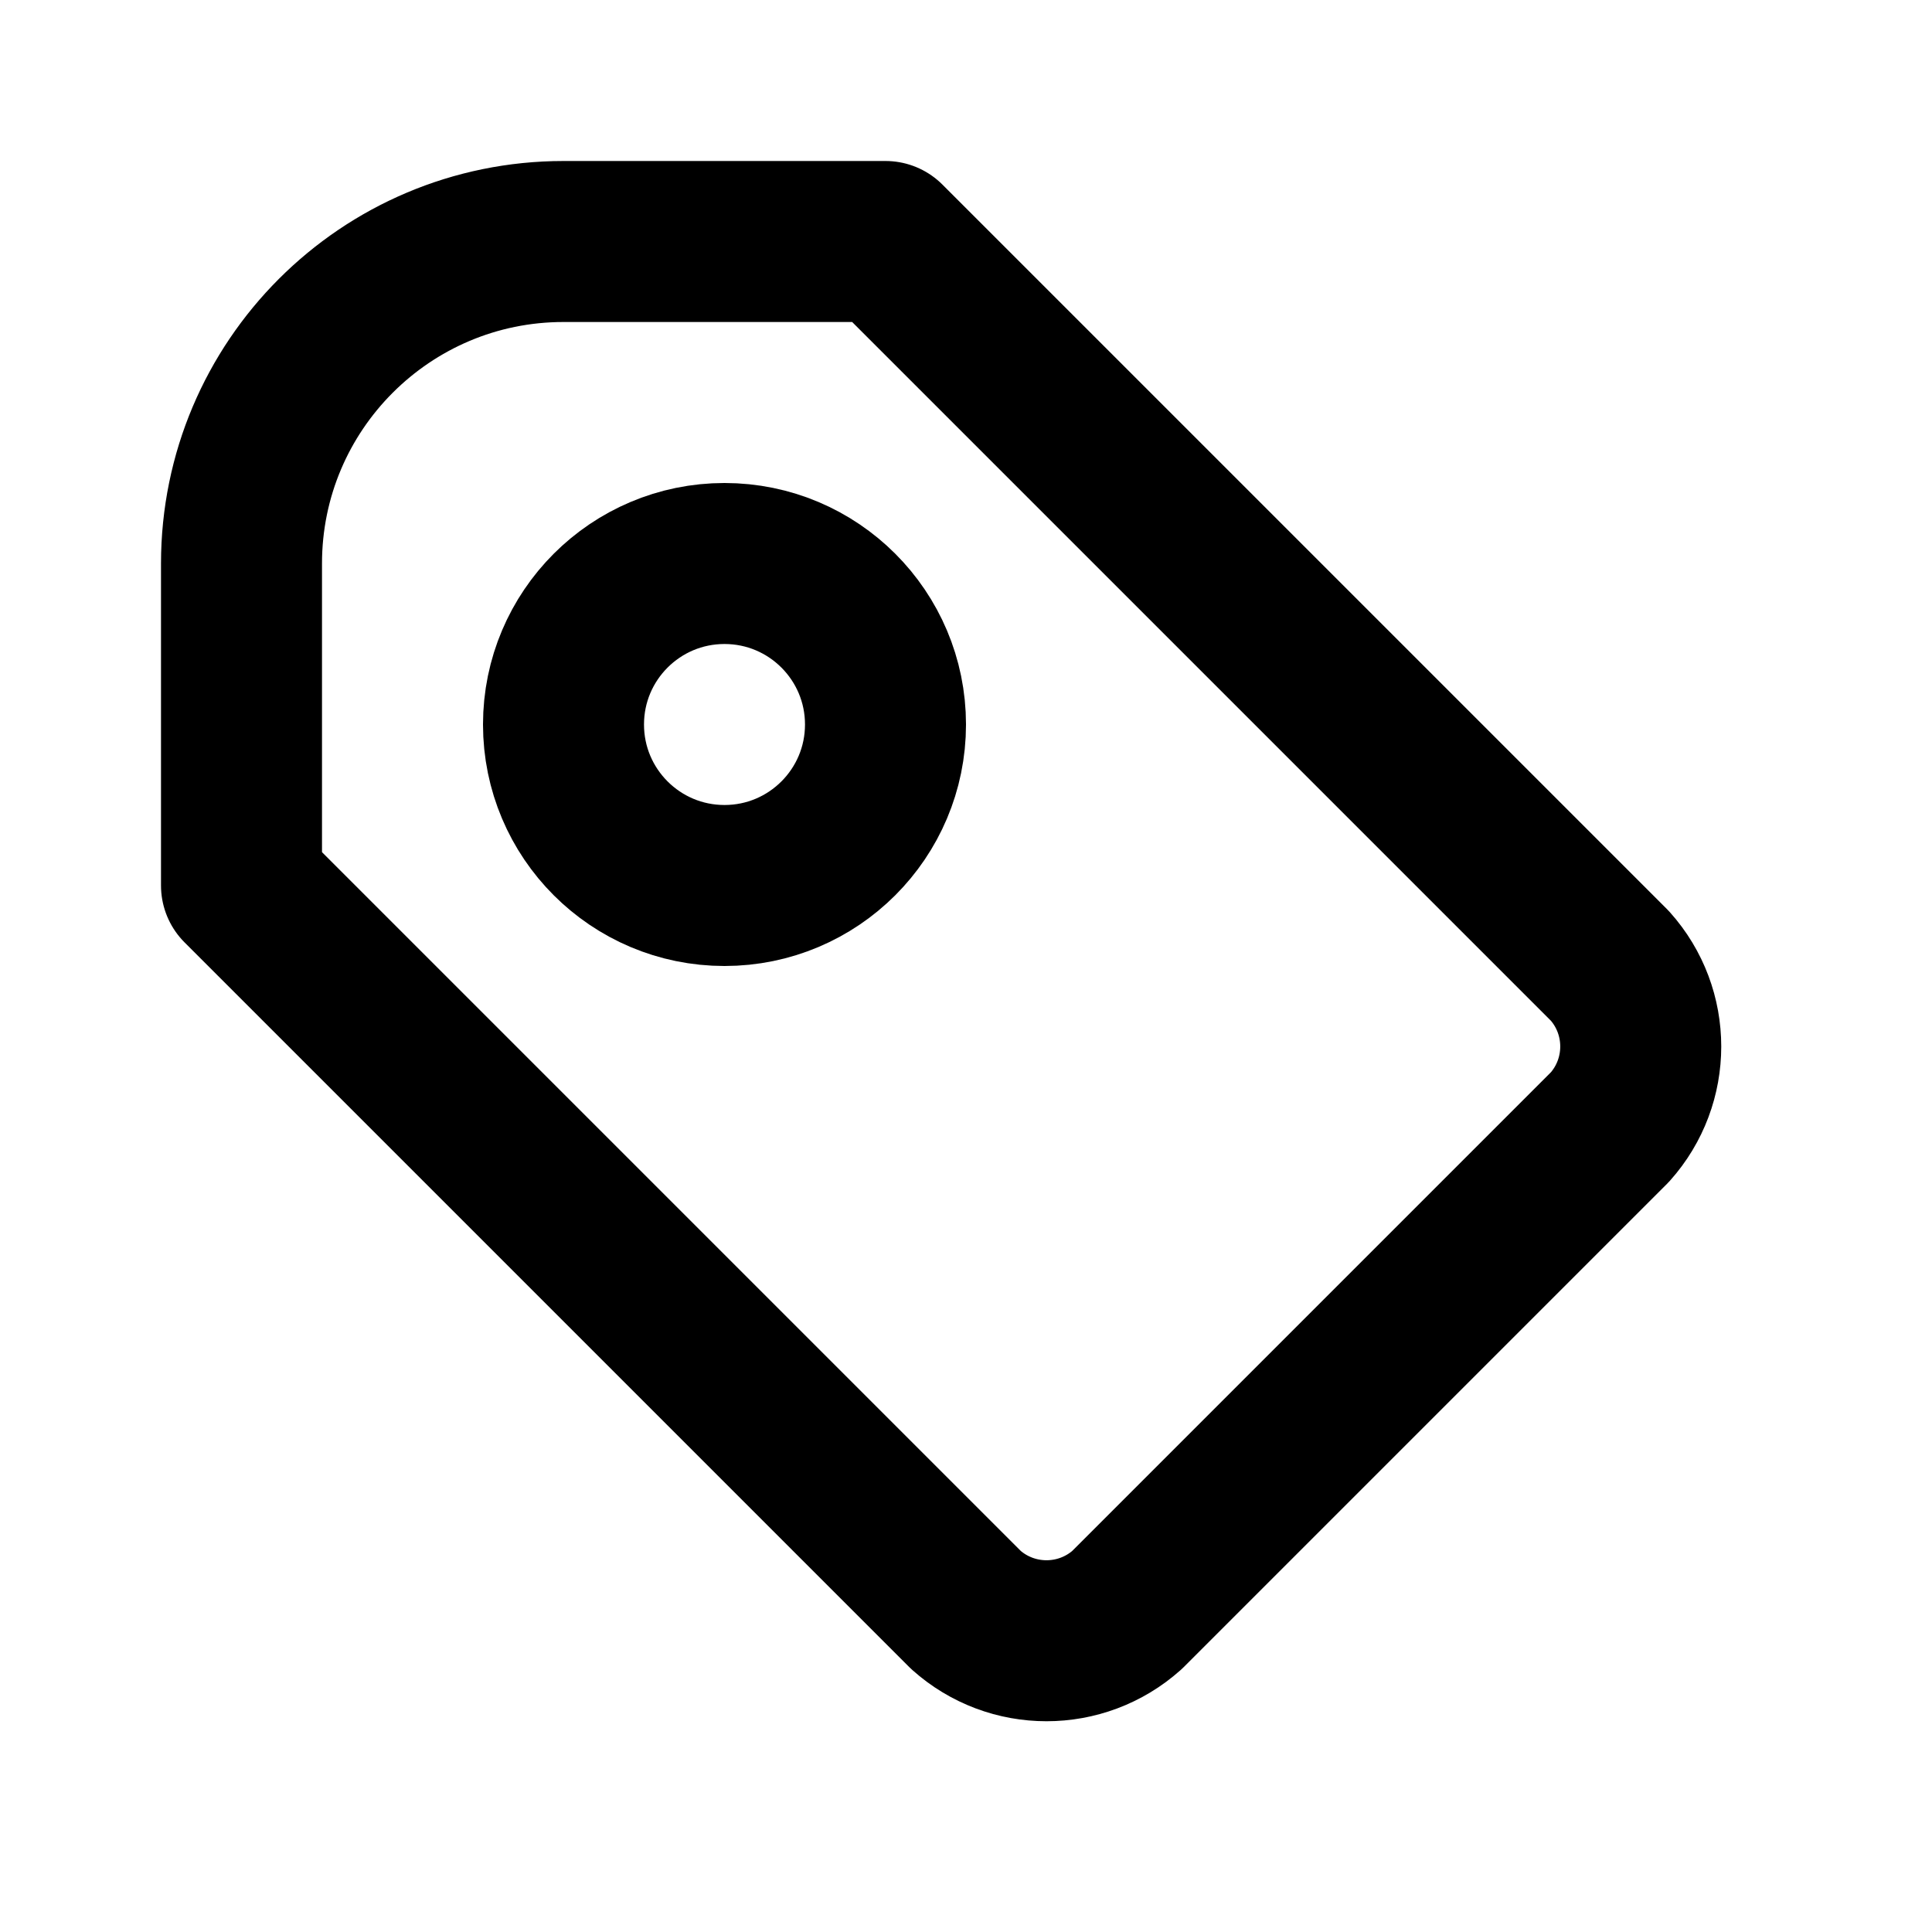
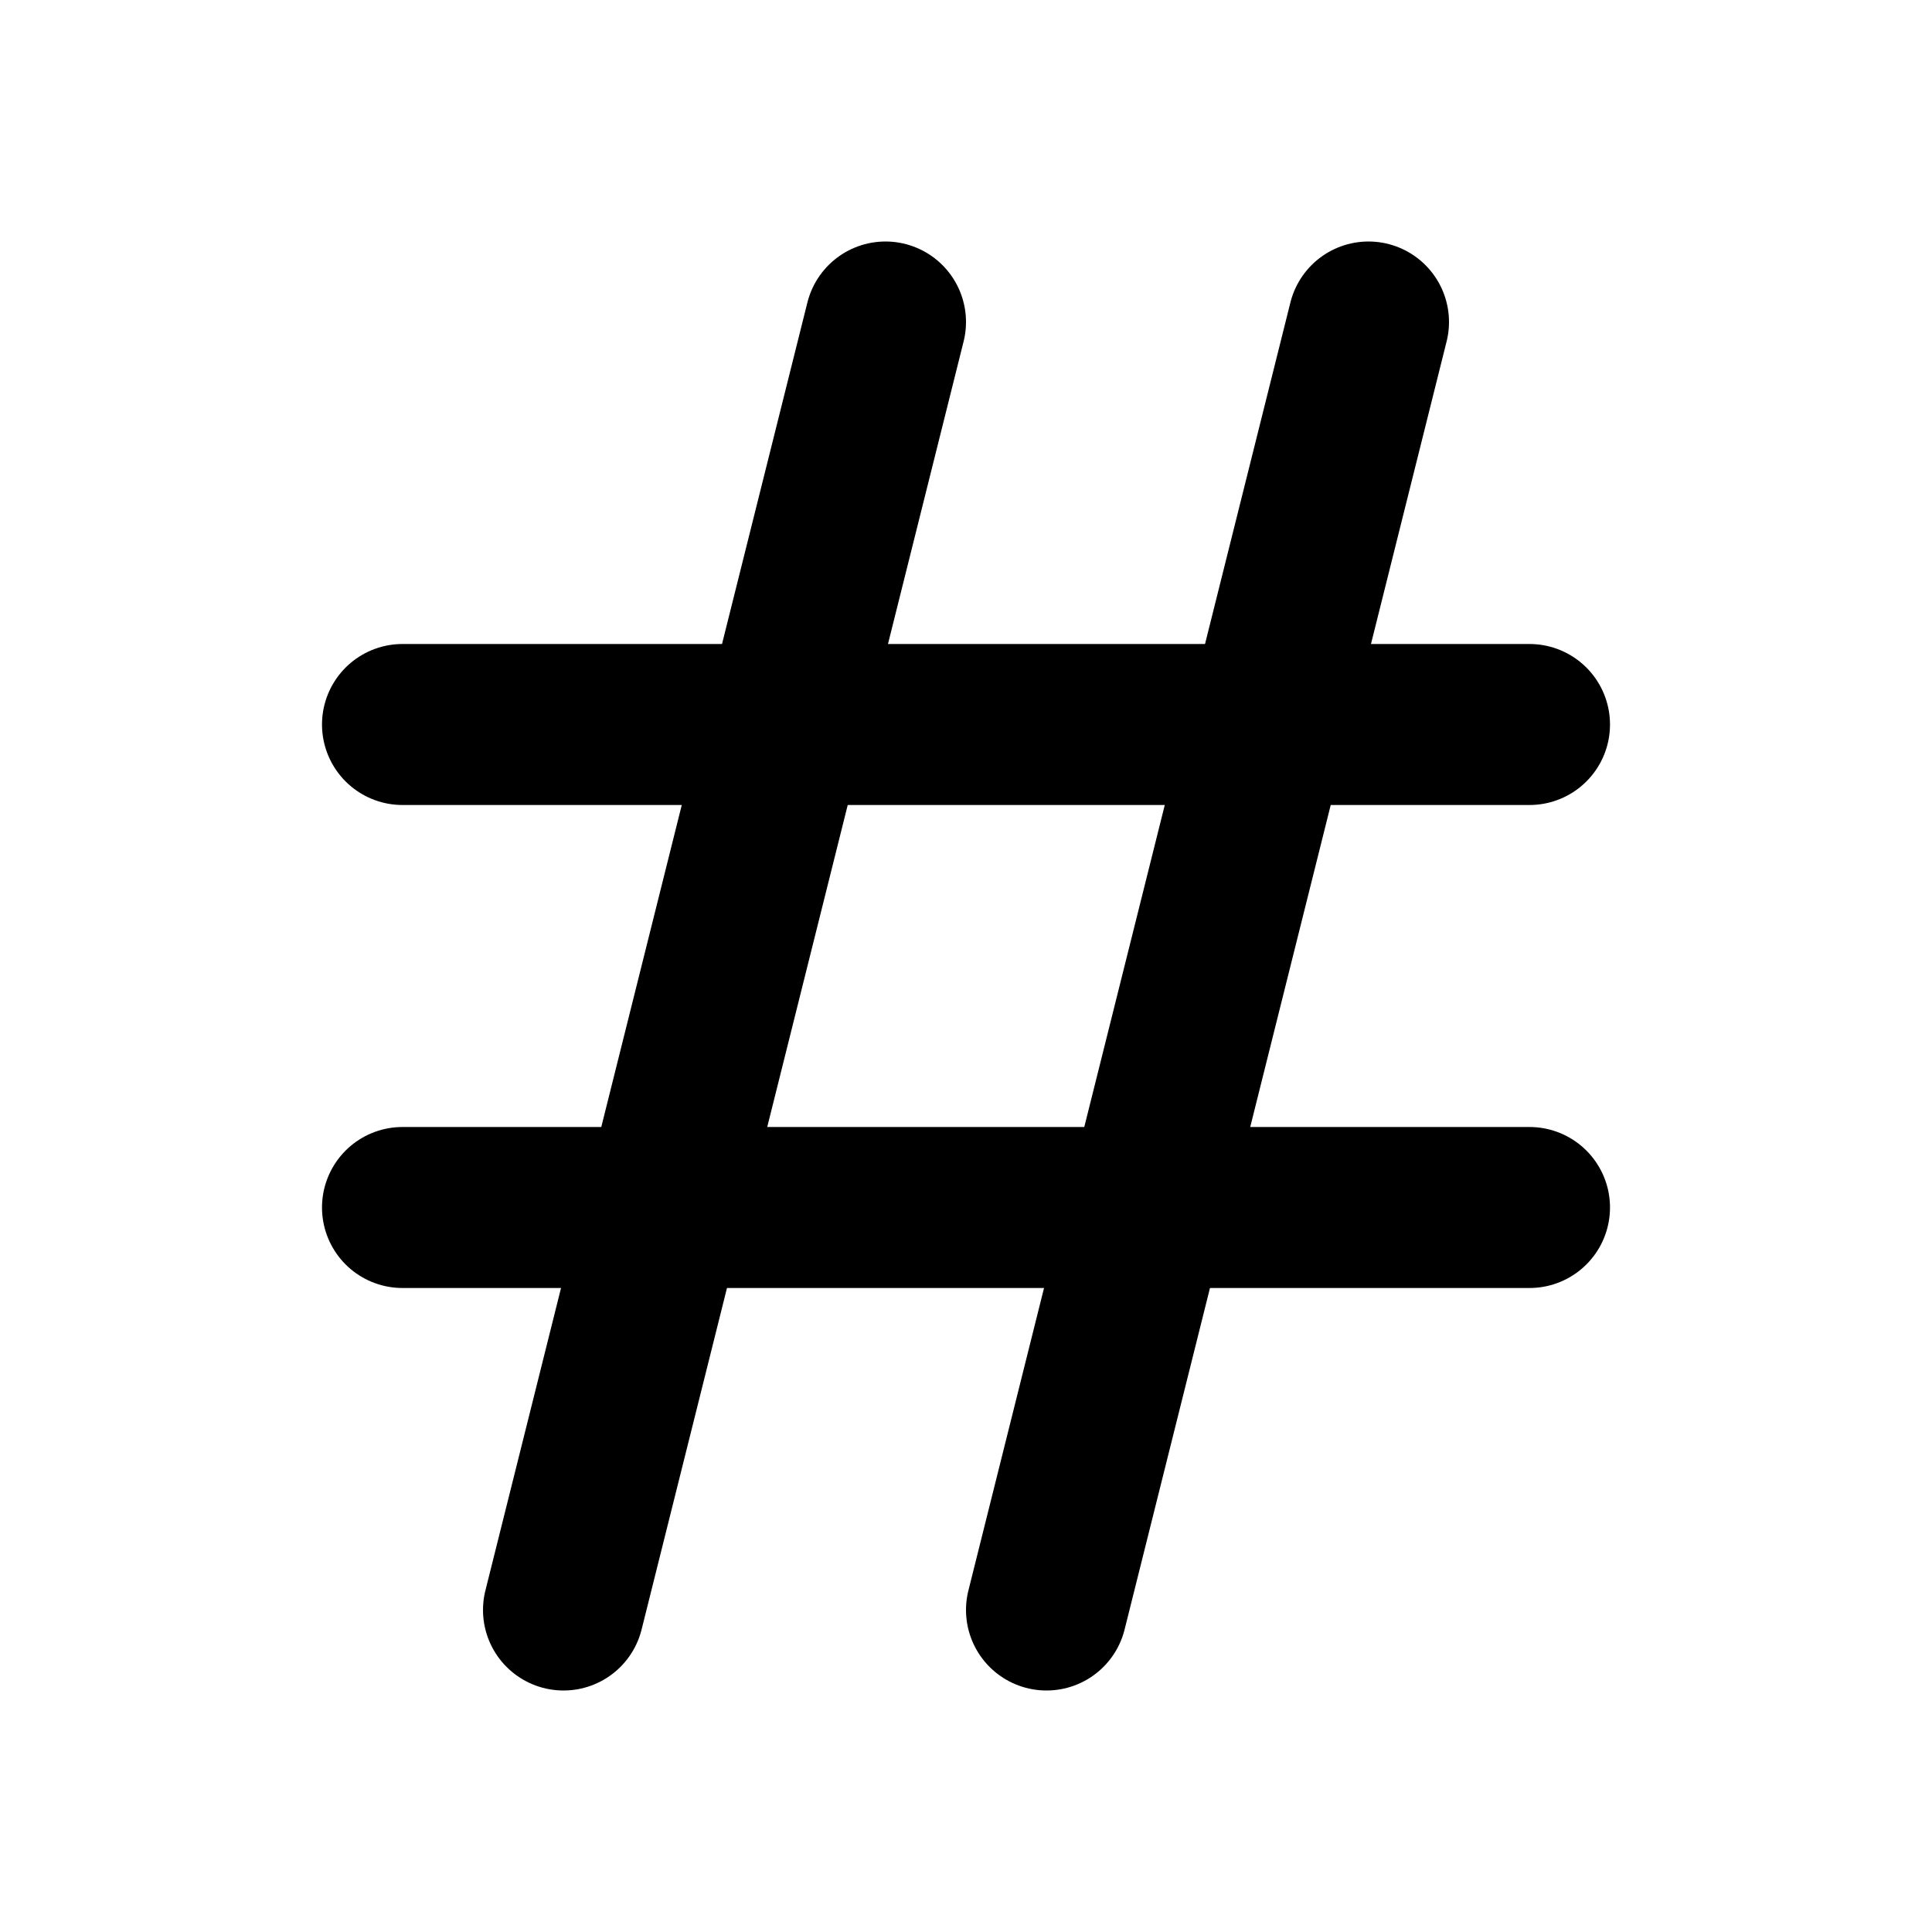
- <svg xmlns="http://www.w3.org/2000/svg" class="icon icon-tabler icon-tabler-tag" width="24" height="24" viewBox="0 0 24 24" stroke-width="2" stroke="currentColor" fill="none" stroke-linecap="round" stroke-linejoin="round">
+ <svg xmlns="http://www.w3.org/2000/svg" class="icon icon-tabler icon-tabler-hash" width="24" height="24" viewBox="0 0 24 24" stroke-width="2" stroke="currentColor" fill="none" stroke-linecap="round" stroke-linejoin="round">
  <path stroke="none" d="M0 0h24v24H0z" />
-   <path d="M11 3L20 12a1.5 1.5 0 0 1 0 2L14 20a1.5 1.5 0 0 1 -2 0L3 11v-4a4 4 0 0 1 4 -4h4" />
-   <circle cx="9" cy="9" r="2" />
+   <line x1="5" y1="9" x2="19" y2="9" />
+   <line x1="5" y1="15" x2="19" y2="15" />
+   <line x1="11" y1="4" x2="7" y2="20" />
+   <line x1="17" y1="4" x2="13" y2="20" />
</svg>
